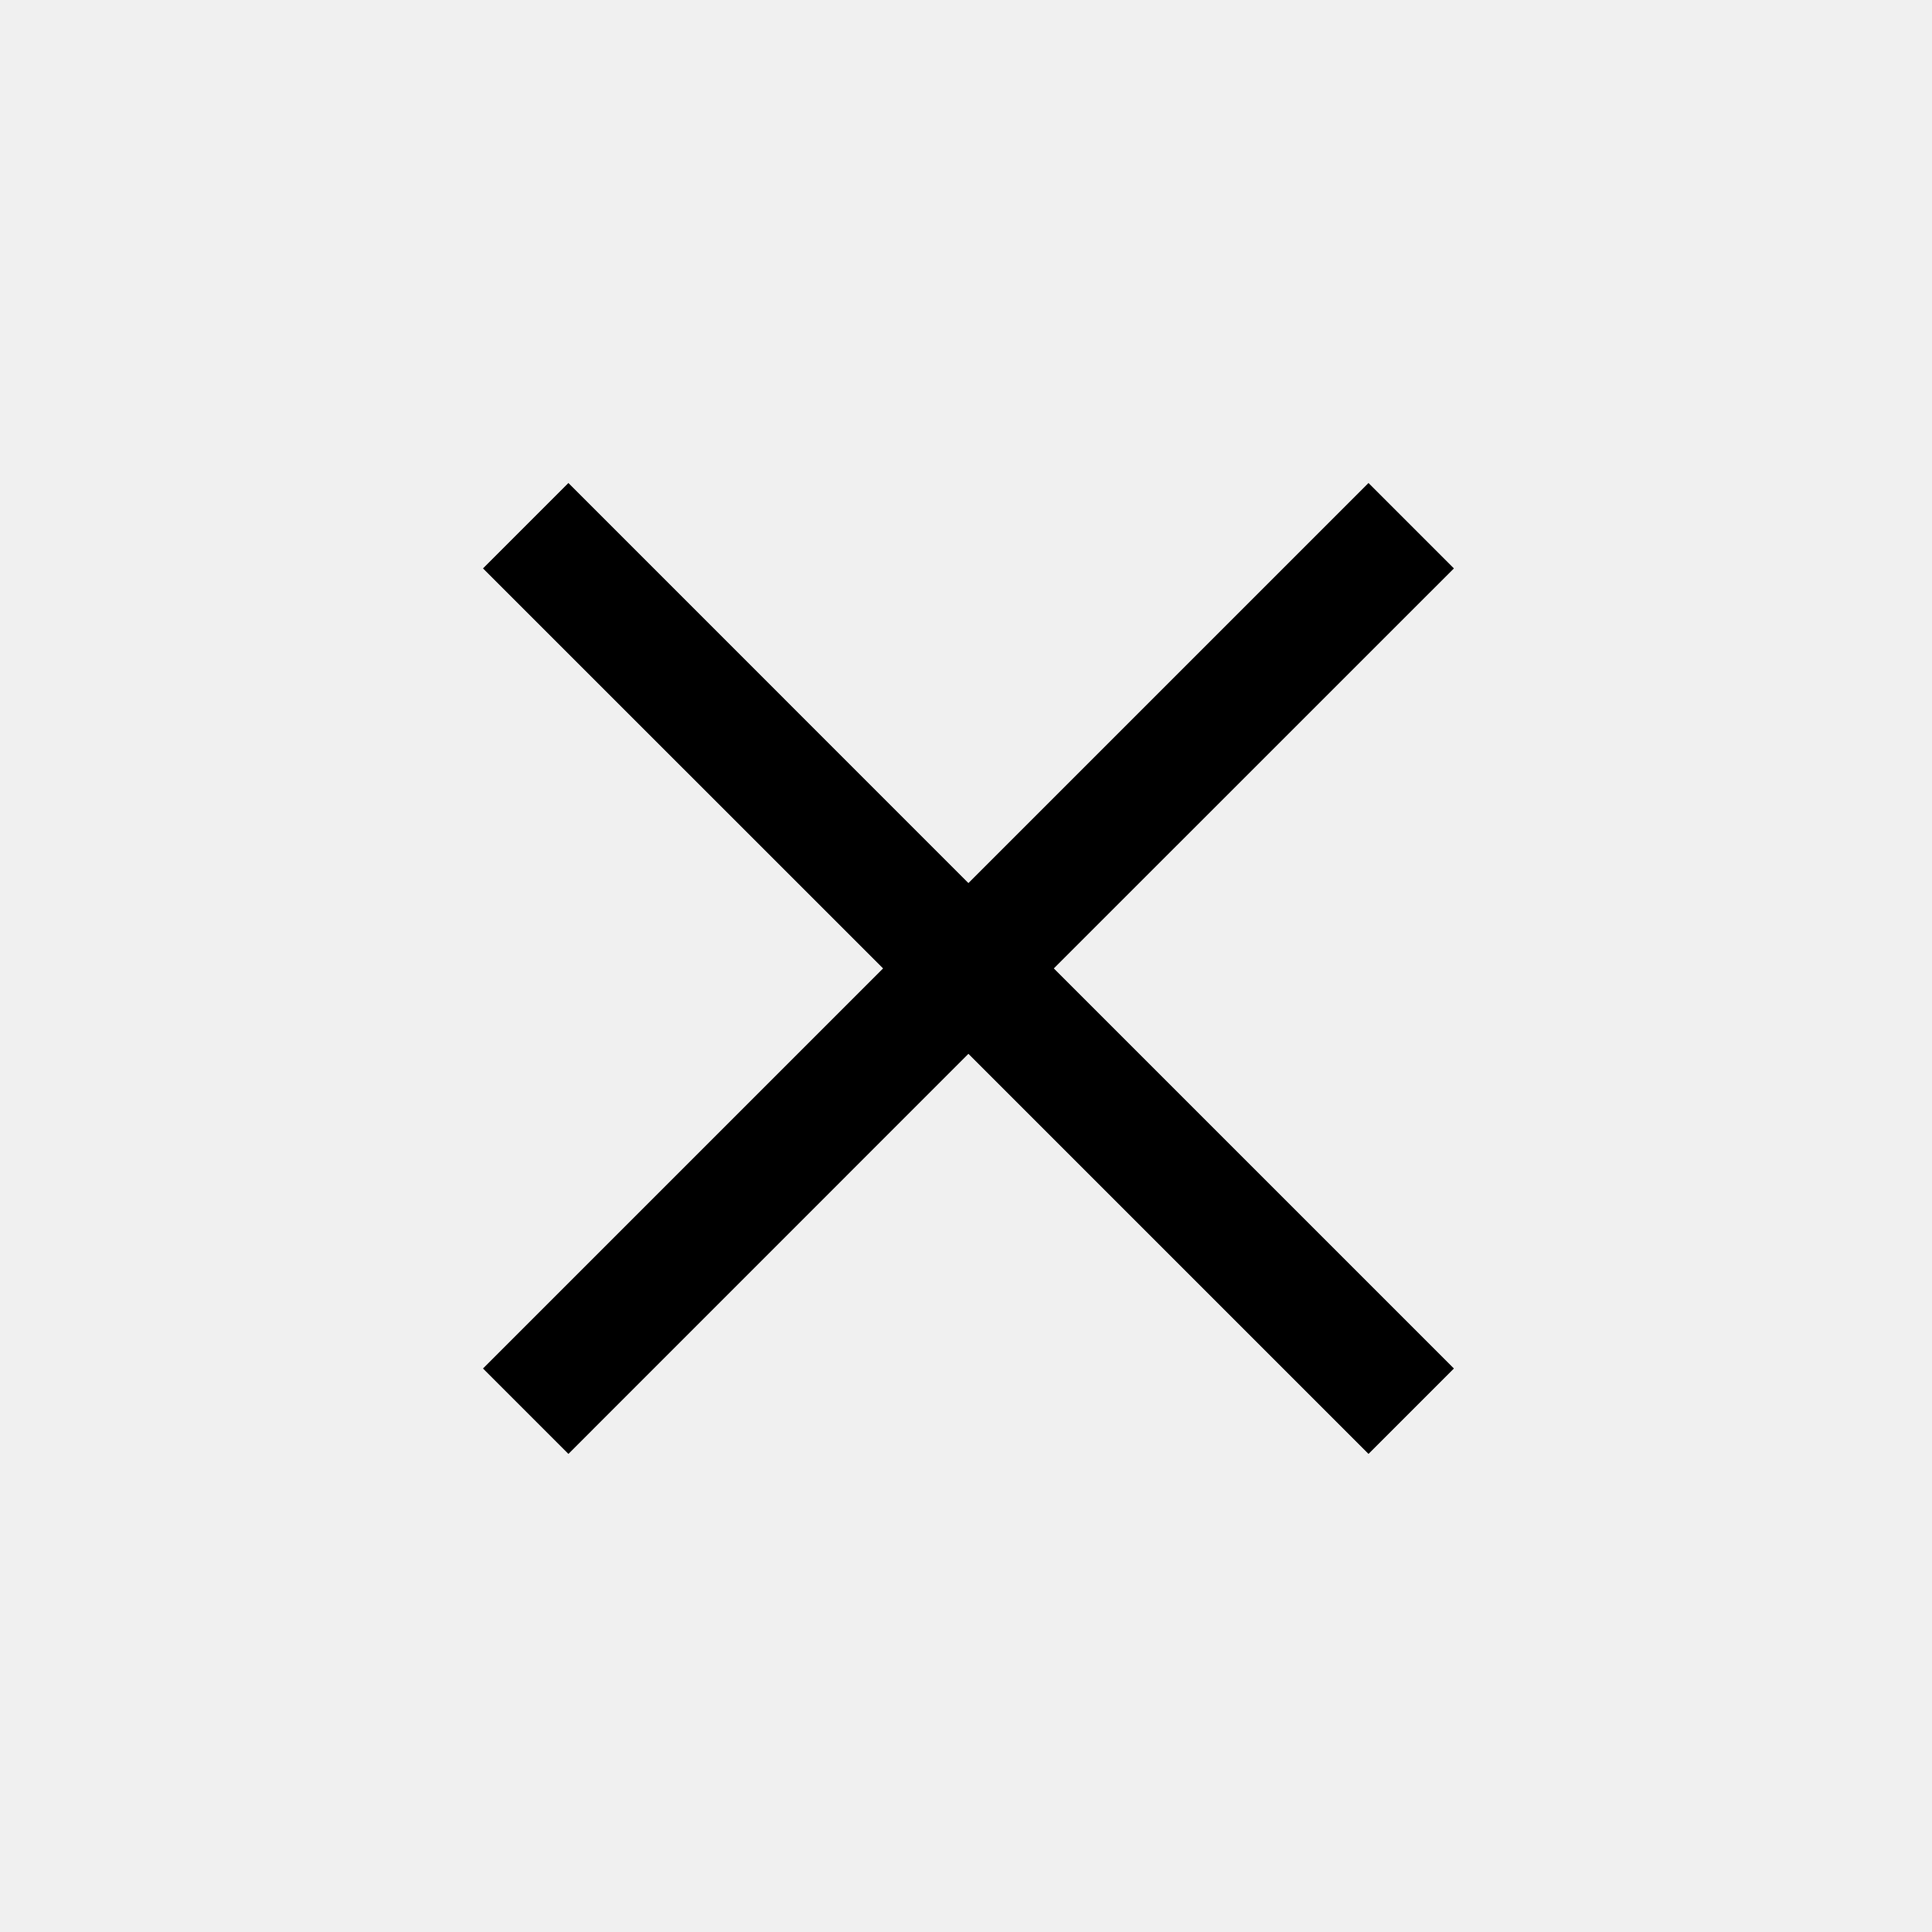
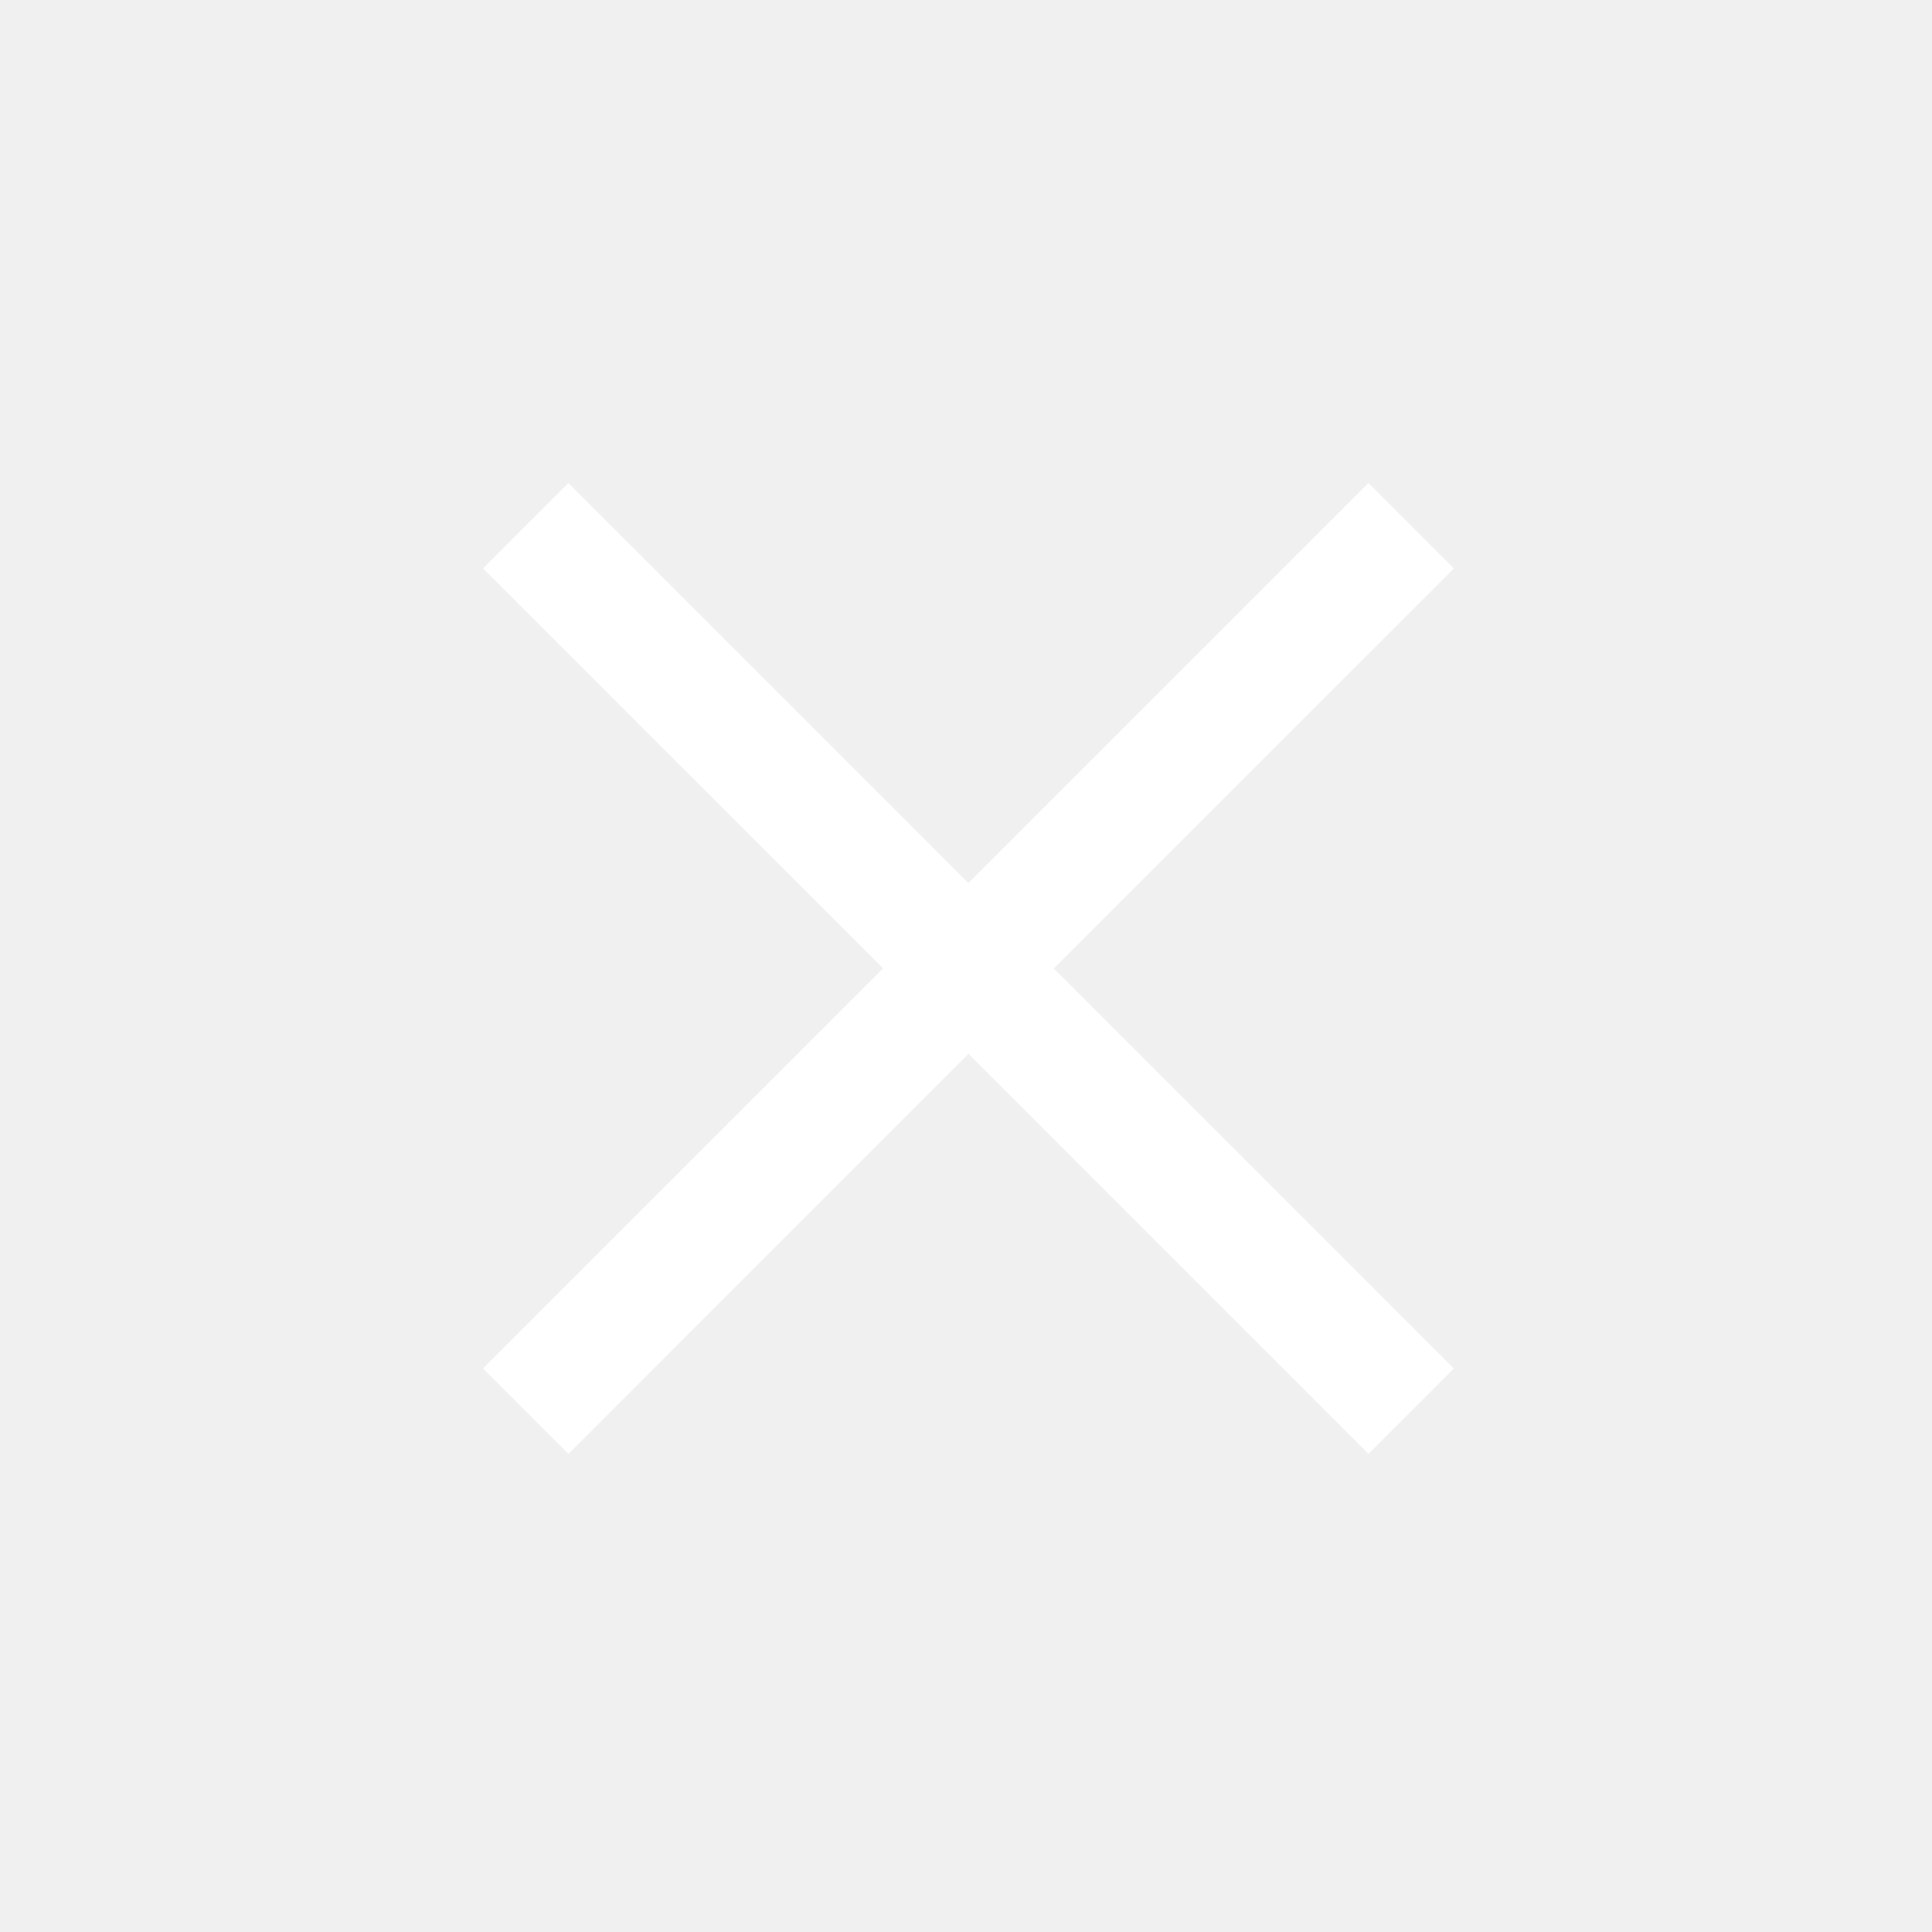
<svg xmlns="http://www.w3.org/2000/svg" width="24" height="24" viewBox="0 0 24 24" fill="none">
-   <path d="M12.03 13.091L17 18.061L18.061 17L13.091 12.03L18.061 7.061L17 6L12.03 10.97L7.061 6L6 7.061L10.97 12.03L6 17L7.061 18.061L12.03 13.091Z" fill="black" />
+   <path d="M12.03 13.091L17 18.061L18.061 17L13.091 12.03L18.061 7.061L17 6L12.03 10.97L7.061 6L6 7.061L10.97 12.03L6 17L7.061 18.061L12.03 13.091Z" fill="white" />
</svg>
